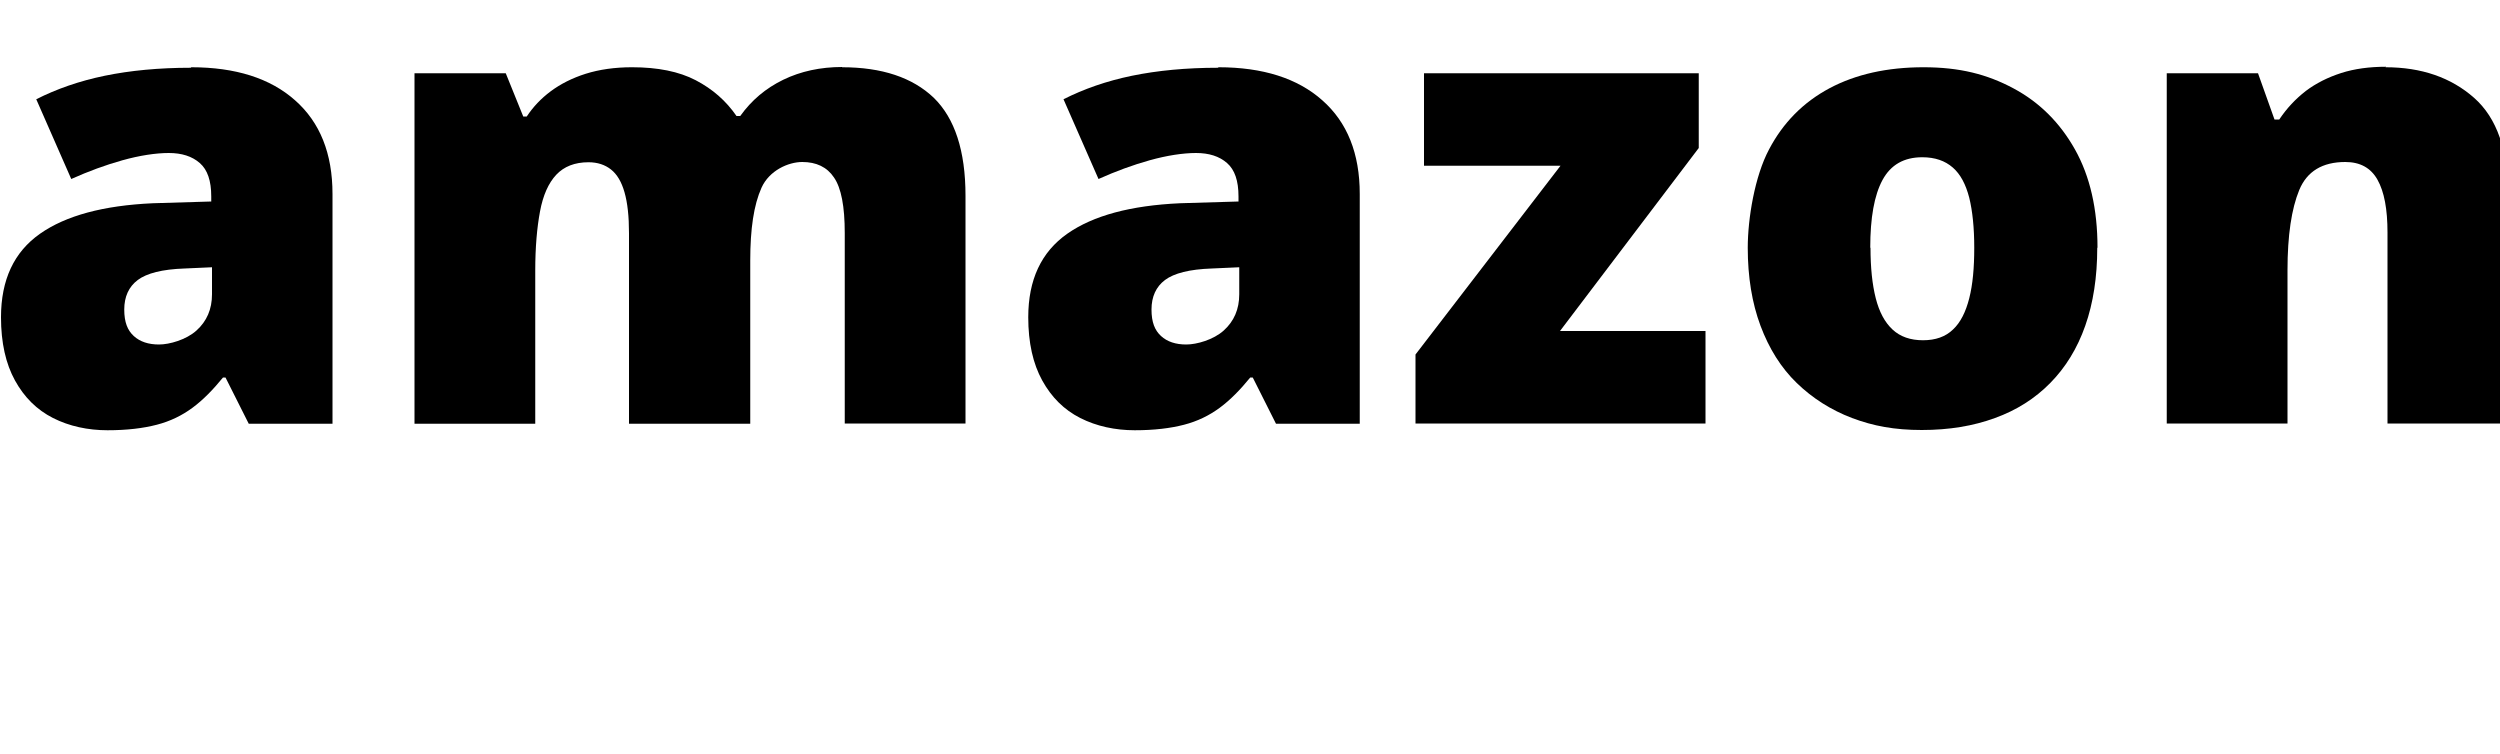
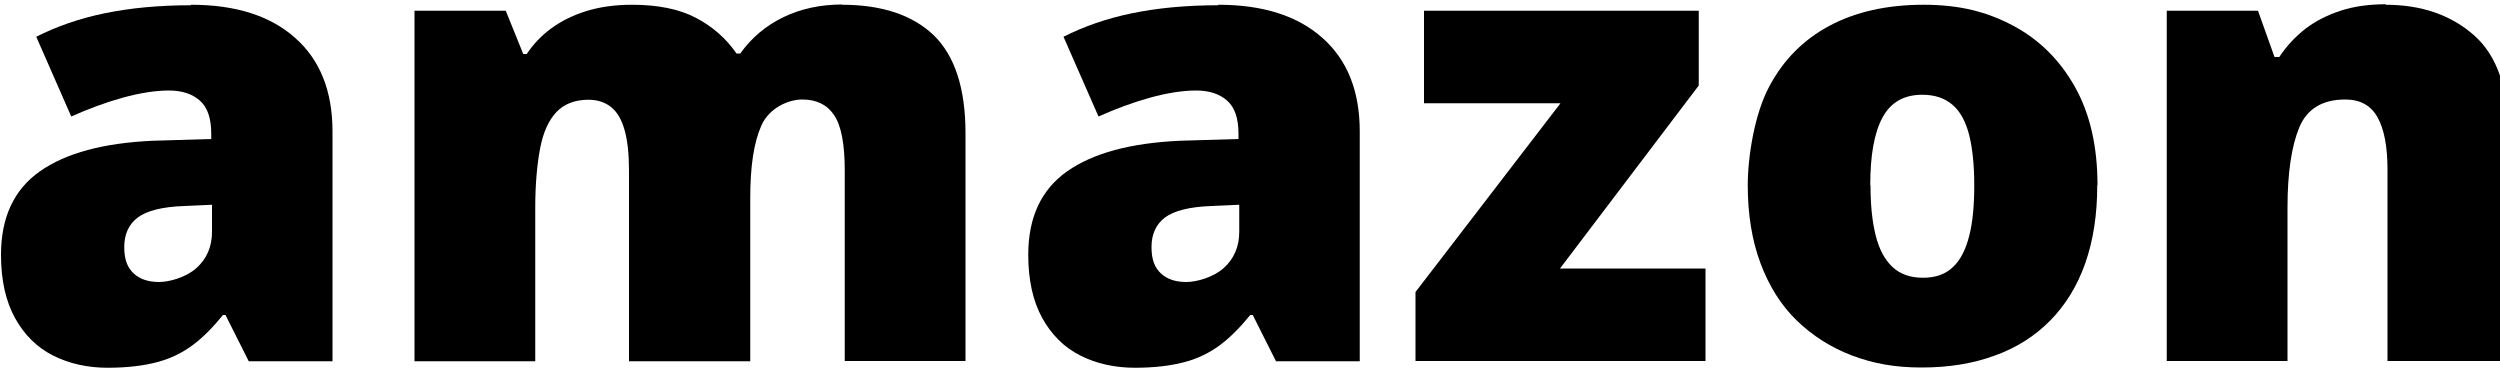
- <svg xmlns="http://www.w3.org/2000/svg" id="svg1936" version="1.1" viewBox="0 0 1000 301.4">
-   <path d="M76.5,26.9c17.7,0,31.6,4.4,41.5,13.2,10,8.8,15,21.3,15,37.5v91.9h-33.5l-9.3-18.5h-1c-4,4.9-8,9-12.2,12.1s-8.9,5.4-14.3,6.8-11.9,2.2-19.7,2.2-15.3-1.6-21.8-4.9-11.5-8.3-15.2-15c-3.7-6.7-5.6-15.1-5.6-25.3,0-15,5.2-26.1,15.6-33.4,10.4-7.3,25.4-11.3,45.1-12.2l23.4-.7v-2c0-6.3-1.5-10.7-4.6-13.4s-7.2-4-12.4-4-11.7,1-18.5,2.9-13.6,4.4-20.5,7.5l-14-31.9c8.1-4.1,17.2-7.3,27.4-9.4,10.2-2.1,21.7-3.2,34.4-3.2ZM84.9,106.9l-11.1.5c-8.9.3-15.1,1.9-18.7,4.6s-5.4,6.7-5.4,11.8,1.3,8.3,3.8,10.6,5.9,3.4,10.1,3.4,10.9-1.9,15-5.6,6.2-8.5,6.2-14.5v-10.9Z" />
-   <path d="M336.8,26.9c16,0,28.2,4.1,36.7,12.2,8.4,8.2,12.7,21.2,12.7,39.2v91.1h-48.3v-76.2c0-10.6-1.4-18-4.3-22.2-2.8-4.2-7.1-6.2-12.7-6.2s-13.2,3.4-16.3,10.3-4.5,16.5-4.5,29.1v65.3h-48.5v-76.2c0-6.8-.6-12.2-1.8-16.4s-3-7.2-5.4-9.1-5.4-2.9-9-2.9c-5.5,0-9.8,1.7-12.9,5s-5.3,8.2-6.5,14.7c-1.2,6.4-1.9,14.3-1.9,23.6v61.3h-48.3V29.3h36.5l7,17.3h1.4c2.5-3.8,5.7-7.2,9.6-10.1s8.6-5.3,14-7,11.6-2.6,18.5-2.6c10.3,0,18.8,1.7,25.5,5.2s12.1,8.2,16.3,14.3h1.5c4.5-6.3,10.2-11.1,17.2-14.5s14.9-5.1,23.6-5.1Z" />
-   <path d="M487.4,26.9c17.7,0,31.6,4.4,41.5,13.2,10,8.8,15,21.3,15,37.5v91.9h-33.5l-9.3-18.5h-1c-4,4.9-8,9-12.2,12.1s-8.9,5.4-14.3,6.8-11.9,2.2-19.7,2.2-15.3-1.6-21.8-4.9-11.5-8.3-15.2-15c-3.7-6.7-5.6-15.1-5.6-25.3,0-15,5.2-26.1,15.6-33.4,10.4-7.3,25.4-11.3,45.1-12.2l23.4-.7v-2c0-6.3-1.5-10.7-4.6-13.4s-7.2-4-12.4-4-11.7,1-18.5,2.9-13.6,4.4-20.5,7.5l-14-31.9c8.1-4.1,17.2-7.3,27.4-9.4s21.7-3.2,34.4-3.2ZM495.8,106.9l-11.1.5c-8.9.3-15.1,1.9-18.7,4.6s-5.4,6.7-5.4,11.8,1.3,8.3,3.8,10.6,5.9,3.4,10.1,3.4,10.9-1.9,15-5.6,6.2-8.5,6.2-14.5v-10.9Z" />
-   <path d="M682.2,169.4h-116v-27.6l58-75.5h-54.6V29.3h109.9v29.9l-55.5,73.2h58.2v37Z" />
-   <path d="M838.9,99.1c0,11.7-1.6,22.1-4.8,31.2-3.2,9.1-7.9,16.7-14,22.9-6.1,6.2-13.5,10.9-22.1,14-8.7,3.2-18.4,4.8-29.3,4.8s-19.4-1.6-27.9-4.8c-8.4-3.2-15.8-7.9-22.1-14s-11.1-13.8-14.5-22.9c-3.4-9.1-5.1-19.5-5.1-31.2s2.8-28.6,8.5-39.3c5.6-10.7,13.7-18.9,24.2-24.5s23.1-8.4,37.6-8.4,25.4,2.8,35.9,8.4,18.7,13.8,24.7,24.5,9,23.8,9,39.3ZM748.2,99.1c0,8,.7,14.7,2.1,20.2s3.6,9.6,6.7,12.5,7.2,4.3,12.2,4.3,9-1.4,12-4.3c3-2.8,5.1-7,6.5-12.5,1.4-5.5,2-12.2,2-20.2s-.7-14.7-2-20c-1.4-5.4-3.5-9.4-6.6-12.1s-7.1-4.1-12.2-4.1c-7.3,0-12.6,3-15.9,9.1s-4.9,15.1-4.9,27.1Z" />
-   <path d="M954.2,26.9c14.4,0,26.2,4.1,35.4,12.2s13.7,21.2,13.7,39.2v91.1h-48.3v-76.4c0-9.3-1.3-16.3-4-21.1s-7-7.1-12.9-7.1c-9.1,0-15.3,3.7-18.4,11.2s-4.7,18.2-4.7,32.1v61.3h-48.3V29.3h36.5l6.6,18.5h1.9c3-4.5,6.5-8.2,10.6-11.4,4.1-3.1,8.9-5.5,14.2-7.2s11.3-2.5,17.9-2.5Z" />
+ <svg xmlns="http://www.w3.org/2000/svg" version="1.1" viewBox="0 0 1000 147.4">
+   <g>
+     <g id="svg1936">
+       <path d="M76.5,1.9c17.7,0,31.6,4.4,41.5,13.2,10,8.8,15,21.3,15,37.5v91.9h-33.5l-9.3-18.5h-1c-4,4.9-8,9-12.2,12.1s-8.9,5.4-14.3,6.8-11.9,2.2-19.7,2.2-15.3-1.6-21.8-4.9-11.5-8.3-15.2-15c-3.7-6.7-5.6-15.1-5.6-25.3,0-15,5.2-26.1,15.6-33.4,10.4-7.3,25.4-11.3,45.1-12.2l23.4-.7v-2c0-6.3-1.5-10.7-4.6-13.4s-7.2-4-12.4-4-11.7,1-18.5,2.9-13.6,4.4-20.5,7.5L14.5,14.7c8.1-4.1,17.2-7.3,27.4-9.4s21.7-3.2,34.4-3.2l.2-.2ZM84.9,81.9l-11.1.5c-8.9.3-15.1,1.9-18.7,4.6s-5.4,6.7-5.4,11.8,1.3,8.3,3.8,10.6,5.9,3.4,10.1,3.4,10.9-1.9,15-5.6,6.2-8.5,6.2-14.5v-10.9h.1Z" />
+       <path d="M336.8,1.9c16,0,28.2,4.1,36.7,12.2,8.4,8.2,12.7,21.2,12.7,39.2v91.1h-48.3v-76.2c0-10.6-1.4-18-4.3-22.2-2.8-4.2-7.1-6.2-12.7-6.2s-13.2,3.4-16.3,10.3-4.5,16.5-4.5,29.1v65.3h-48.5v-76.2c0-6.8-.6-12.2-1.8-16.4s-3-7.2-5.4-9.1-5.4-2.9-9-2.9c-5.5,0-9.8,1.7-12.9,5s-5.3,8.2-6.5,14.7c-1.2,6.4-1.9,14.3-1.9,23.6v61.3h-48.3V4.3h36.5l7,17.3h1.4c2.5-3.8,5.7-7.2,9.6-10.1s8.6-5.3,14-7,11.6-2.6,18.5-2.6c10.3,0,18.8,1.7,25.5,5.2,6.7,3.5,12.1,8.2,16.3,14.3h1.5c4.5-6.3,10.2-11.1,17.2-14.5s14.9-5.1,23.6-5.1h-.1Z" />
+       <path d="M487.4,1.9c17.7,0,31.6,4.4,41.5,13.2,10,8.8,15,21.3,15,37.5v91.9h-33.5l-9.3-18.5h-1c-4,4.9-8,9-12.2,12.1s-8.9,5.4-14.3,6.8-11.9,2.2-19.7,2.2-15.3-1.6-21.8-4.9-11.5-8.3-15.2-15-5.6-15.1-5.6-25.3c0-15,5.2-26.1,15.6-33.4s25.4-11.3,45.1-12.2l23.4-.7v-2c0-6.3-1.5-10.7-4.6-13.4s-7.2-4-12.4-4-11.7,1-18.5,2.9-13.6,4.4-20.5,7.5l-14-31.9c8.1-4.1,17.2-7.3,27.4-9.4s21.7-3.2,34.4-3.2l.2-.2ZM495.8,81.9l-11.1.5c-8.9.3-15.1,1.9-18.7,4.6s-5.4,6.7-5.4,11.8,1.3,8.3,3.8,10.6,5.9,3.4,10.1,3.4,10.9-1.9,15-5.6,6.2-8.5,6.2-14.5v-10.9h.1Z" />
+       <path d="M682.2,144.4h-116v-27.6l58-75.5h-54.6V4.3h109.9v29.9l-55.5,73.2h58.2v37h0Z" />
+       <path d="M838.9,74.1c0,11.7-1.6,22.1-4.8,31.2s-7.9,16.7-14,22.9-13.5,10.9-22.1,14c-8.7,3.2-18.4,4.8-29.3,4.8s-19.4-1.6-27.9-4.8c-8.4-3.2-15.8-7.9-22.1-14s-11.1-13.8-14.5-22.9c-3.4-9.1-5.1-19.5-5.1-31.2s2.8-28.6,8.5-39.3c5.6-10.7,13.7-18.9,24.2-24.5s23.1-8.4,37.6-8.4,25.4,2.8,35.9,8.4c10.5,5.6,18.7,13.8,24.7,24.5s9,23.8,9,39.3h-.1ZM748.2,74.1c0,8,.7,14.7,2.1,20.2s3.6,9.6,6.7,12.5,7.2,4.3,12.2,4.3,9-1.4,12-4.3c3-2.8,5.1-7,6.5-12.5s2-12.2,2-20.2-.7-14.7-2-20c-1.4-5.4-3.5-9.4-6.6-12.1s-7.1-4.1-12.2-4.1c-7.3,0-12.6,3-15.9,9.1s-4.9,15.1-4.9,27.1h.1Z" />
+       <path d="M954.2,1.9c14.4,0,26.2,4.1,35.4,12.2s13.7,21.2,13.7,39.2v91.1h-48.3v-76.4c0-9.3-1.3-16.3-4-21.1s-7-7.1-12.9-7.1c-9.1,0-15.3,3.7-18.4,11.2s-4.7,18.2-4.7,32.1v61.3h-48.3V4.3h36.5l6.6,18.5h1.9c3-4.5,6.5-8.2,10.6-11.4,4.1-3.1,8.9-5.5,14.2-7.2s11.3-2.5,17.9-2.5l-.2.2Z" />
+     </g>
+   </g>
</svg>
